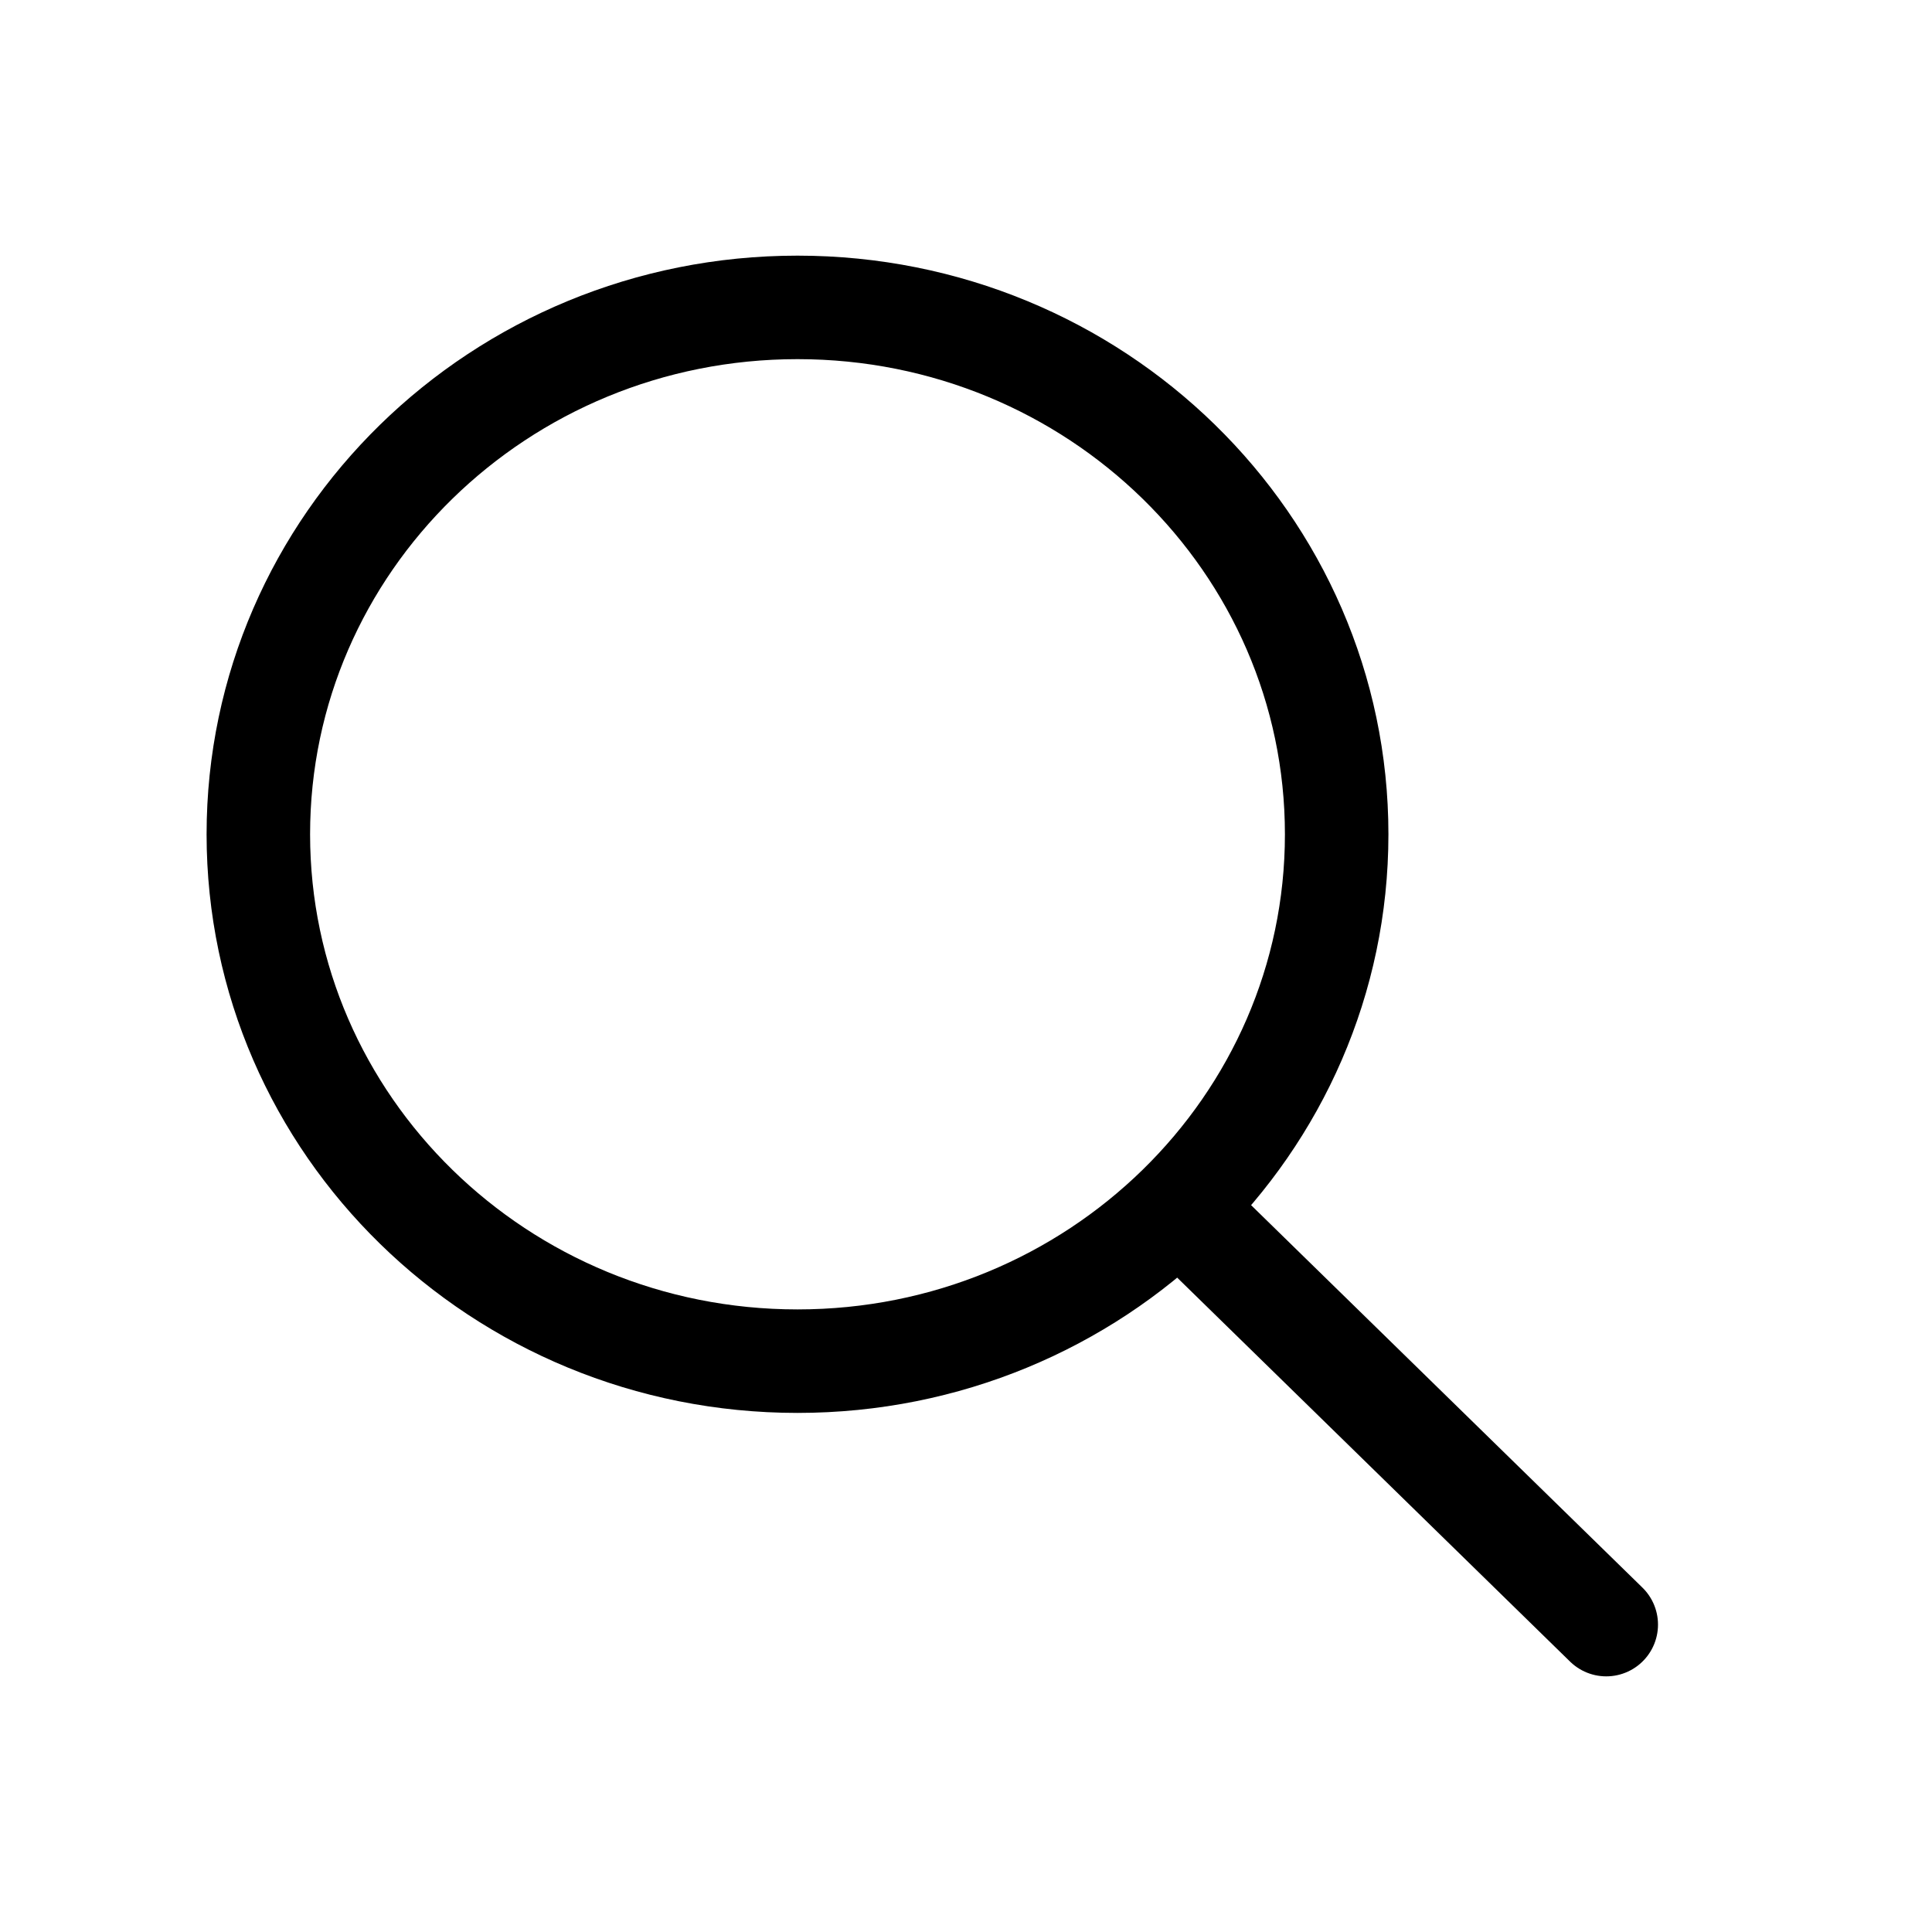
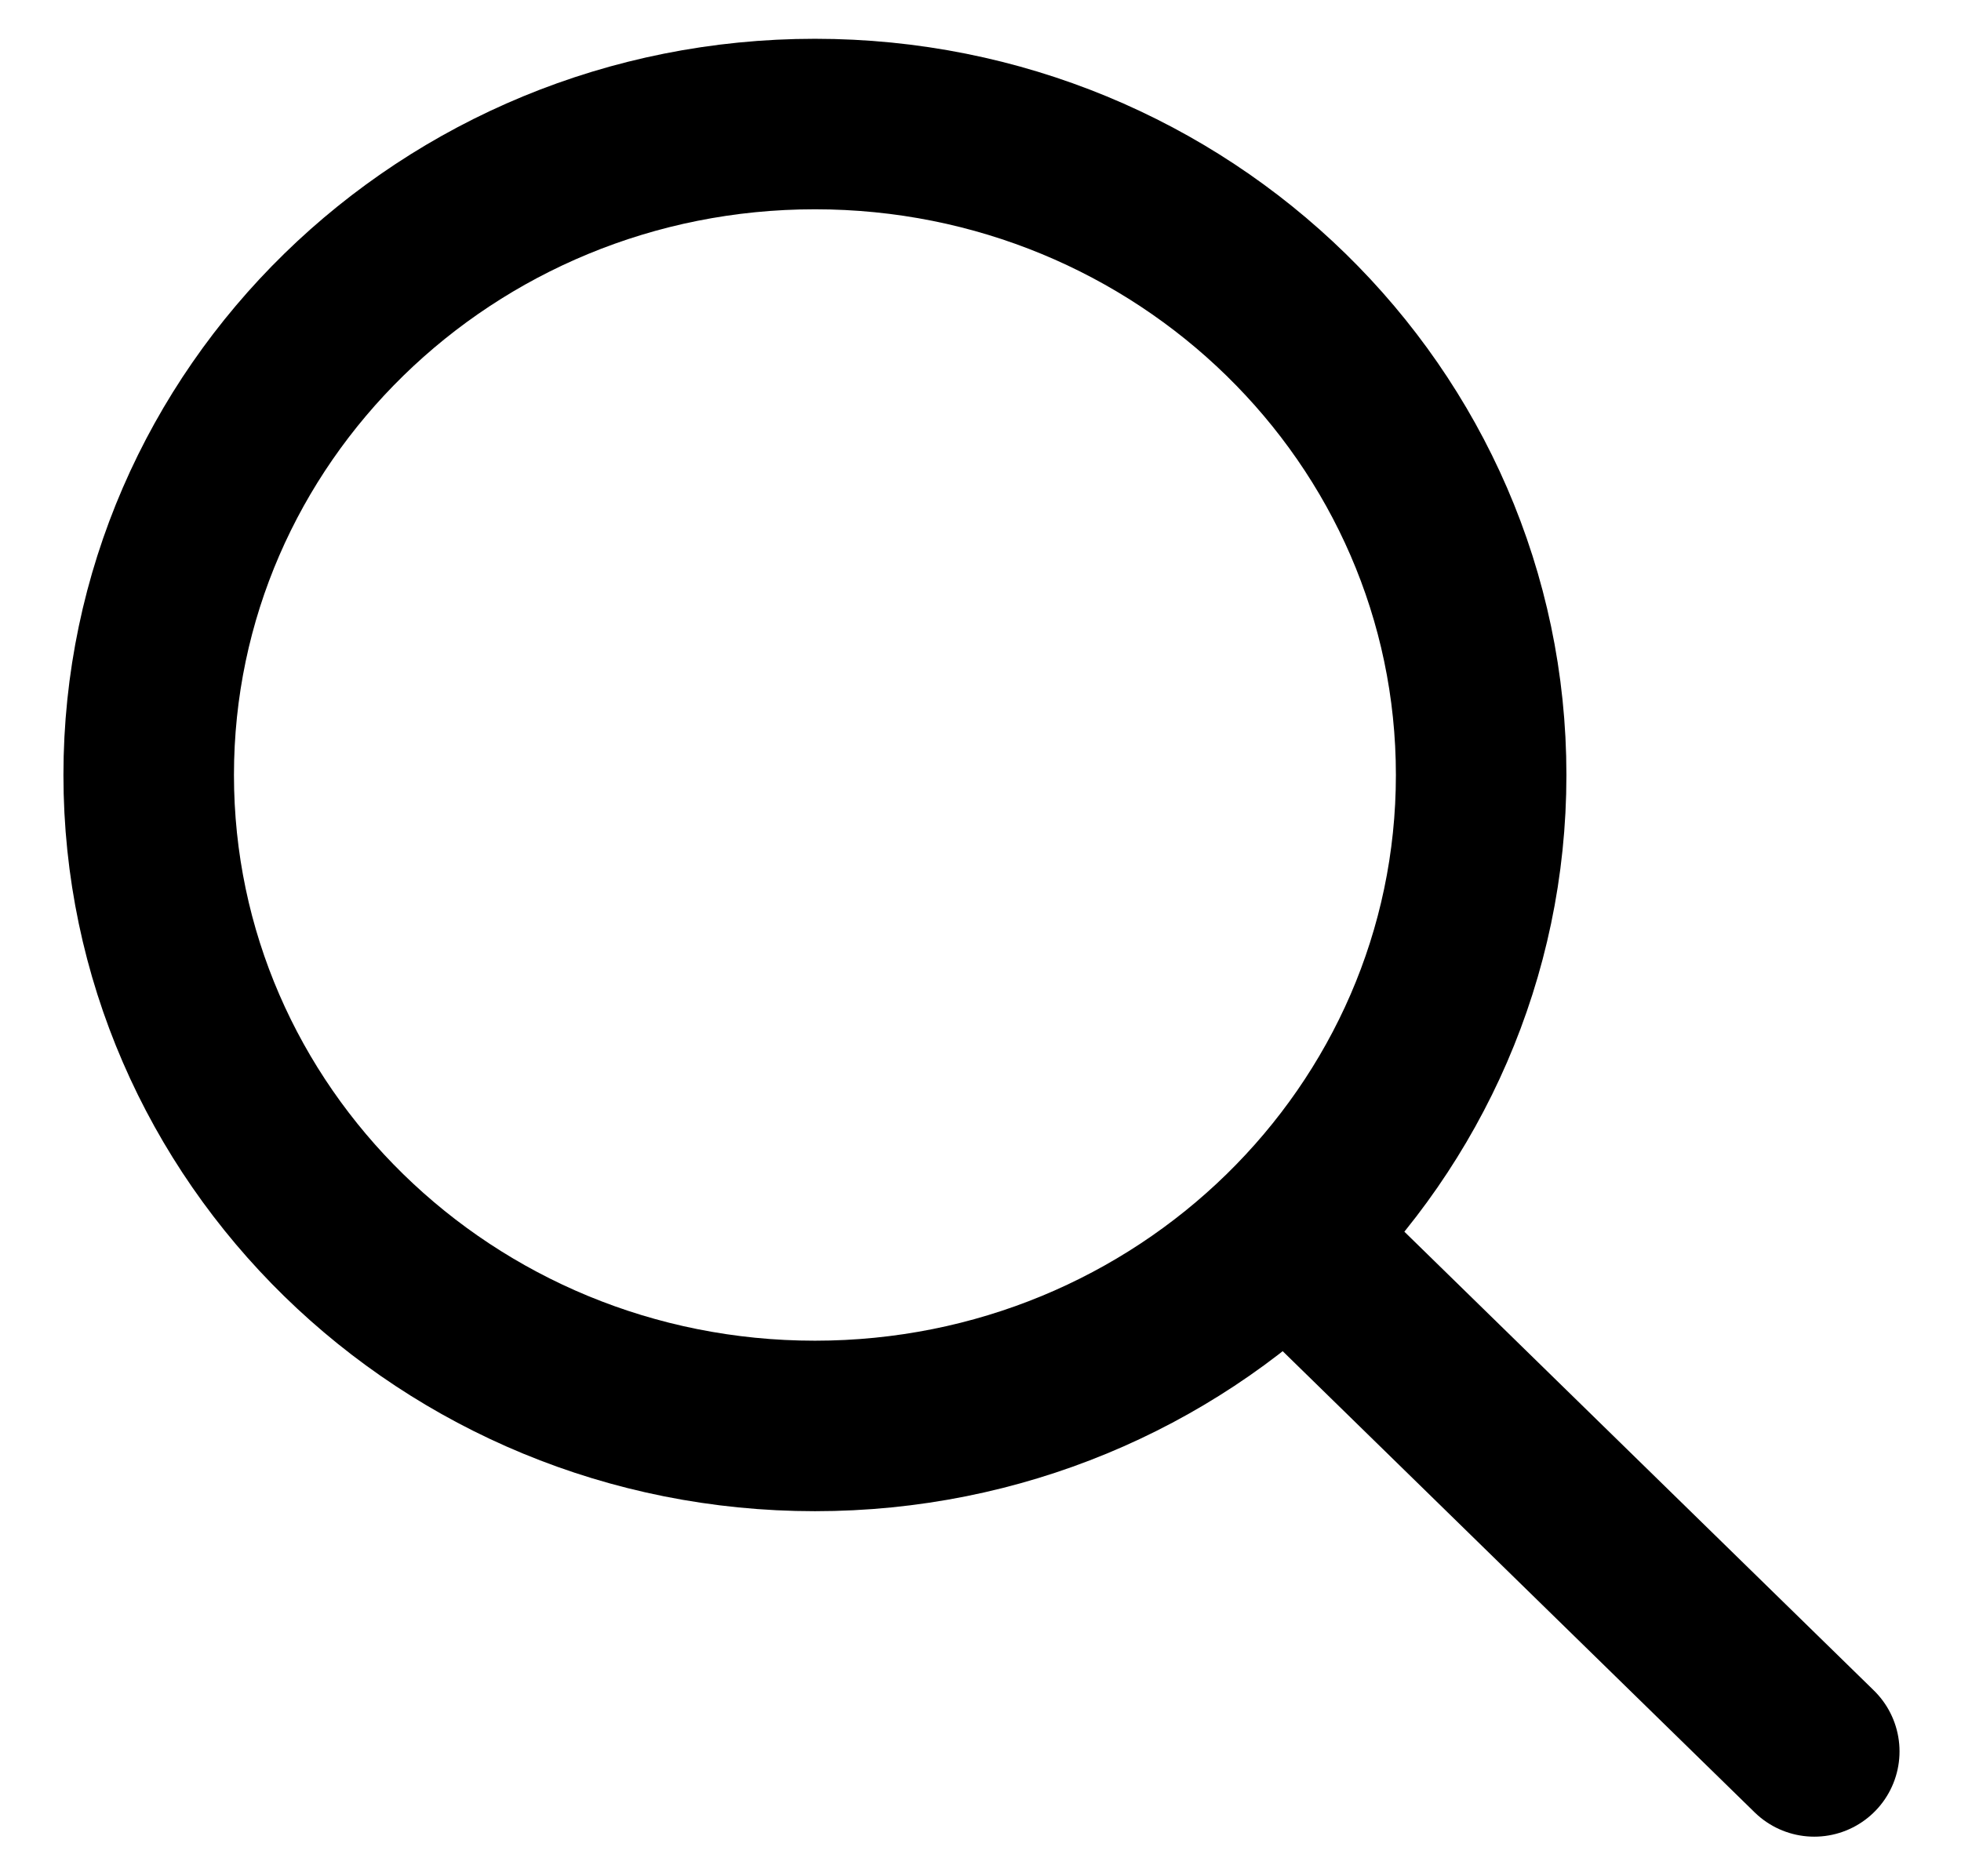
- <svg xmlns="http://www.w3.org/2000/svg" width="28px" height="28px" viewBox="0 0 28 28" version="1.1">
-   <g id="tool-zoom" stroke="none" stroke-width="1" fill="none" fill-rule="evenodd">
-     <rect id="Rectangle" x="0" y="0" width="28" height="28" />
-     <ellipse id="Oval-1" stroke="currentColor" stroke-width="1.5" stroke-linecap="round" stroke-linejoin="round" cx="11.558" cy="12.091" rx="7.814" ry="7.636" />
-     <line x1="17.419" y1="17.818" x2="23.279" y2="23.545" id="Line" stroke="currentColor" stroke-width="1.5" stroke-linecap="round" stroke-linejoin="round" />
+ <svg xmlns="http://www.w3.org/2000/svg" viewBox="0 0 23 22">
+   <g fill="none" fill-rule="evenodd" stroke="currentColor" stroke-linecap="round" stroke-linejoin="round" stroke-width="2" transform="translate(1 1)">
+     <ellipse cx="8.558" cy="8.091" rx="7.814" ry="7.636" />
+     <path d="M14.419 13.818L20.279 19.545" />
  </g>
</svg>
